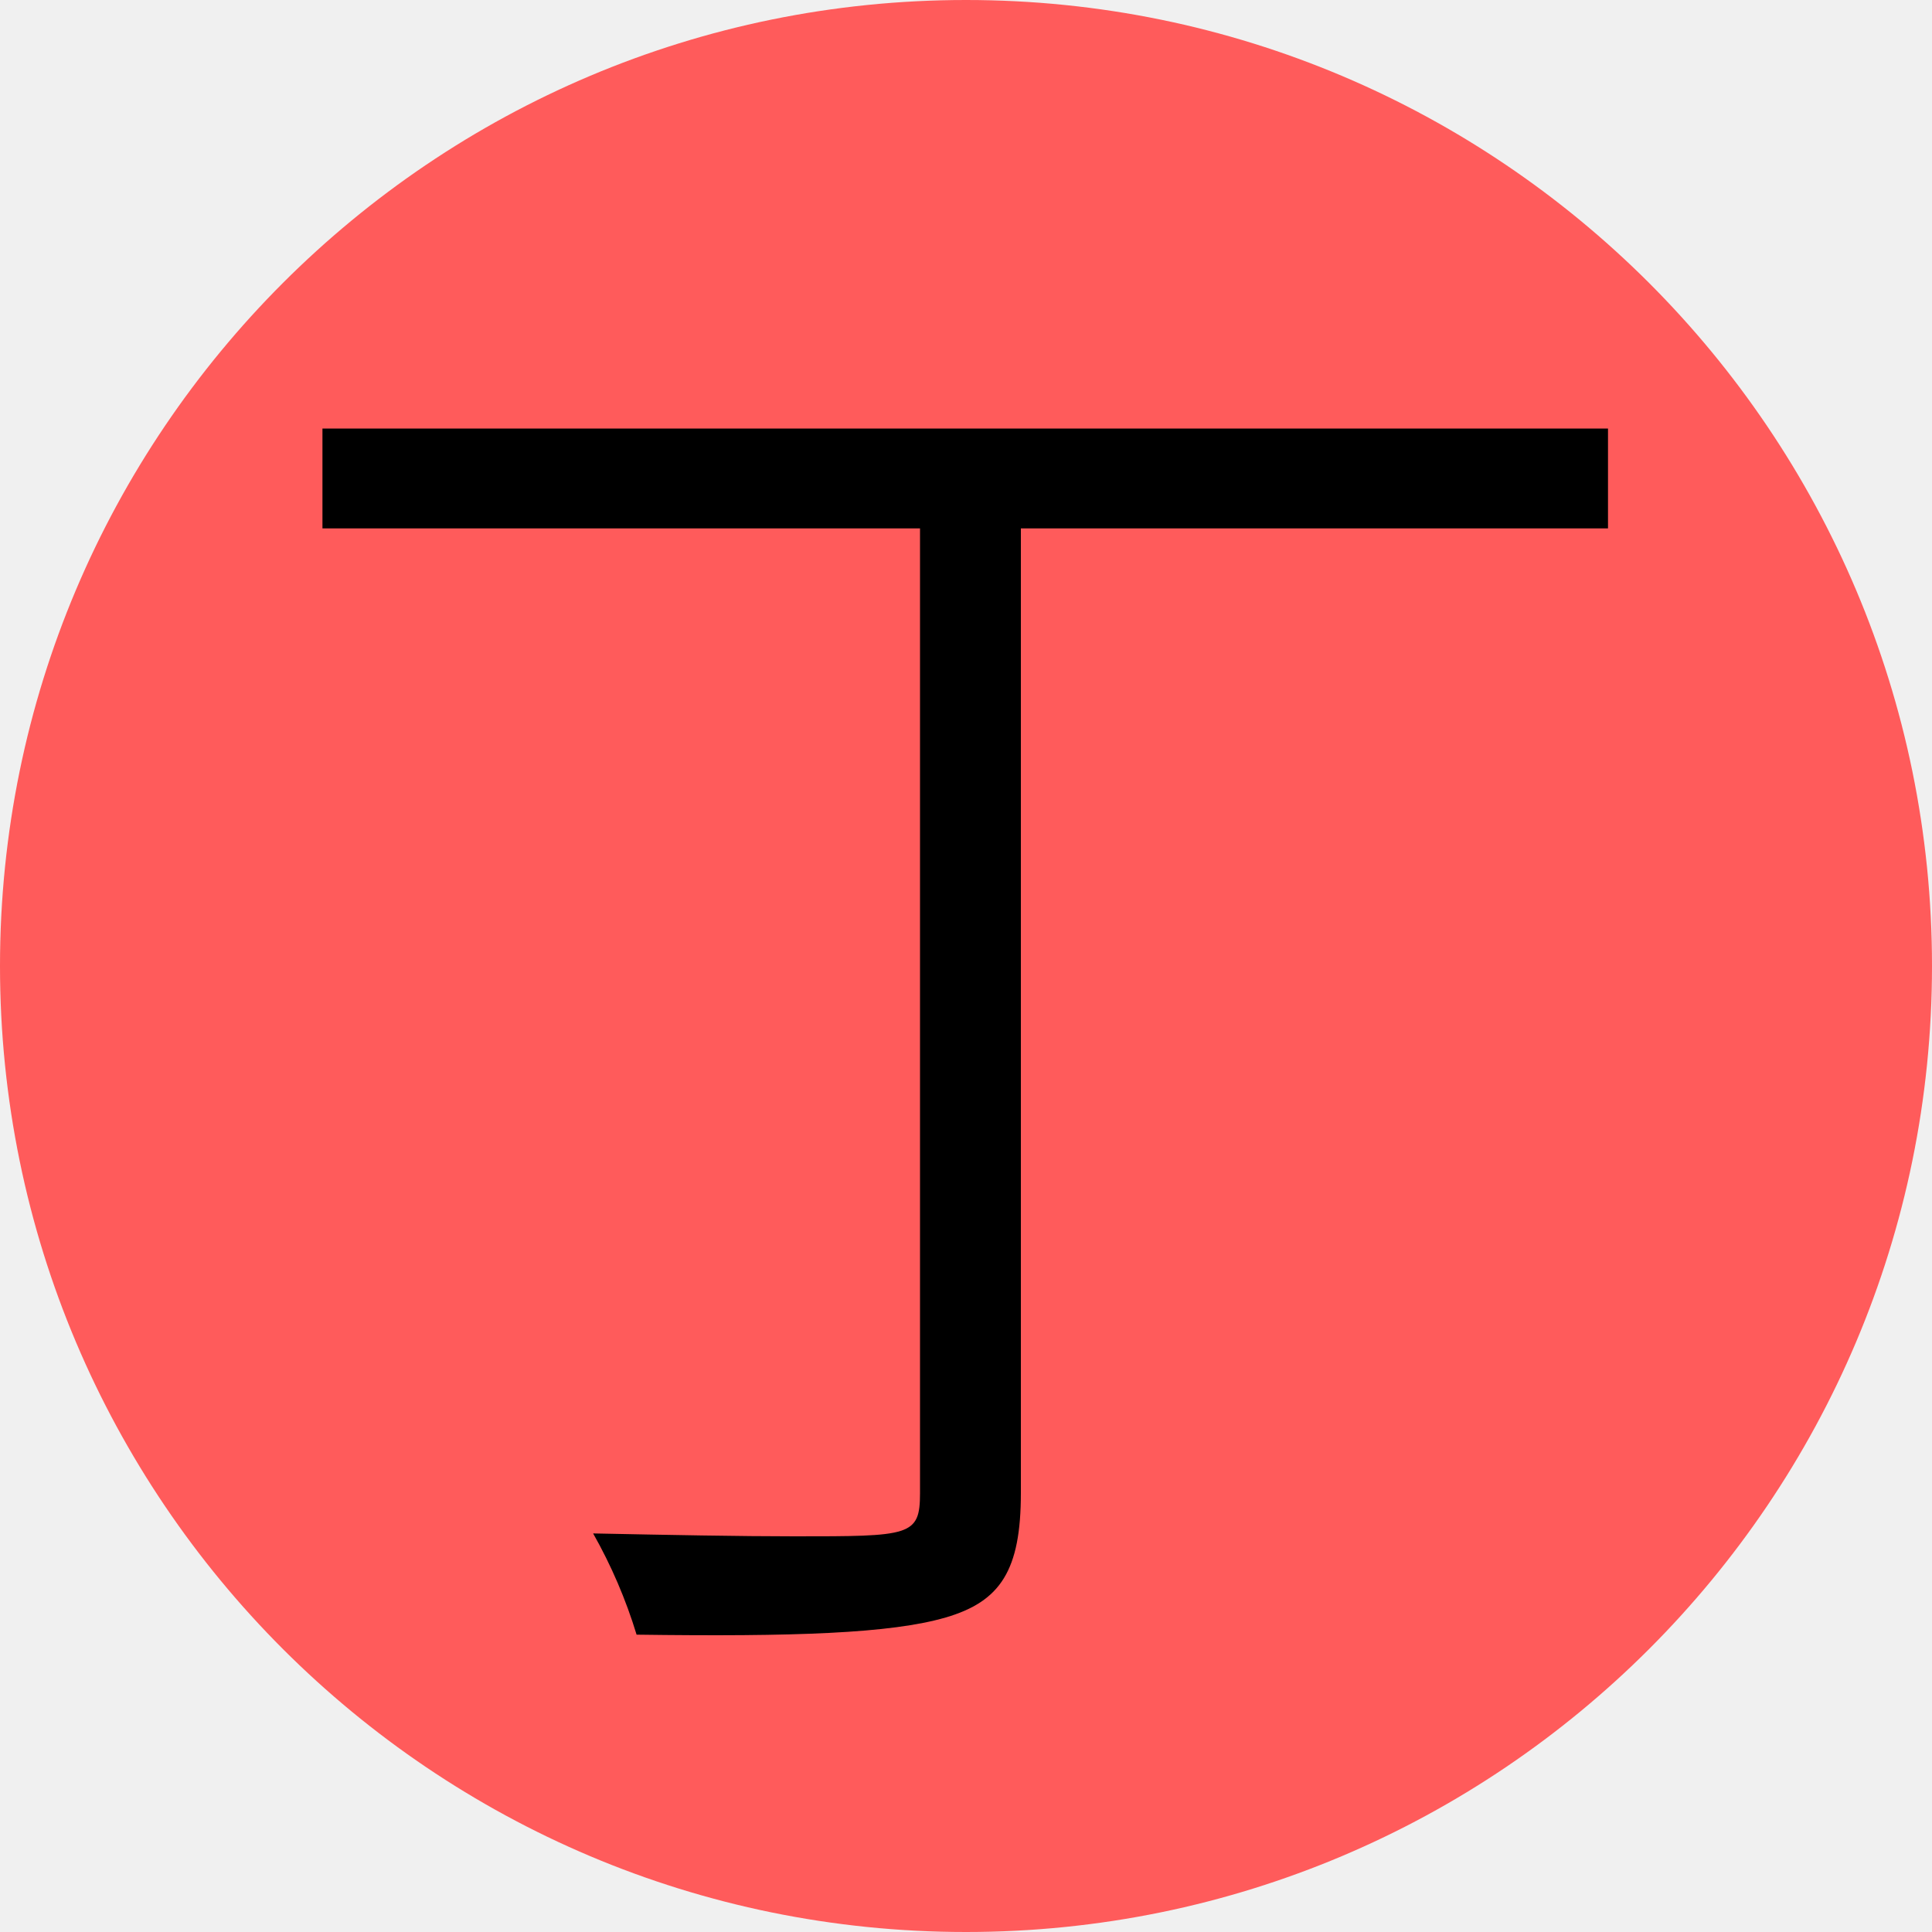
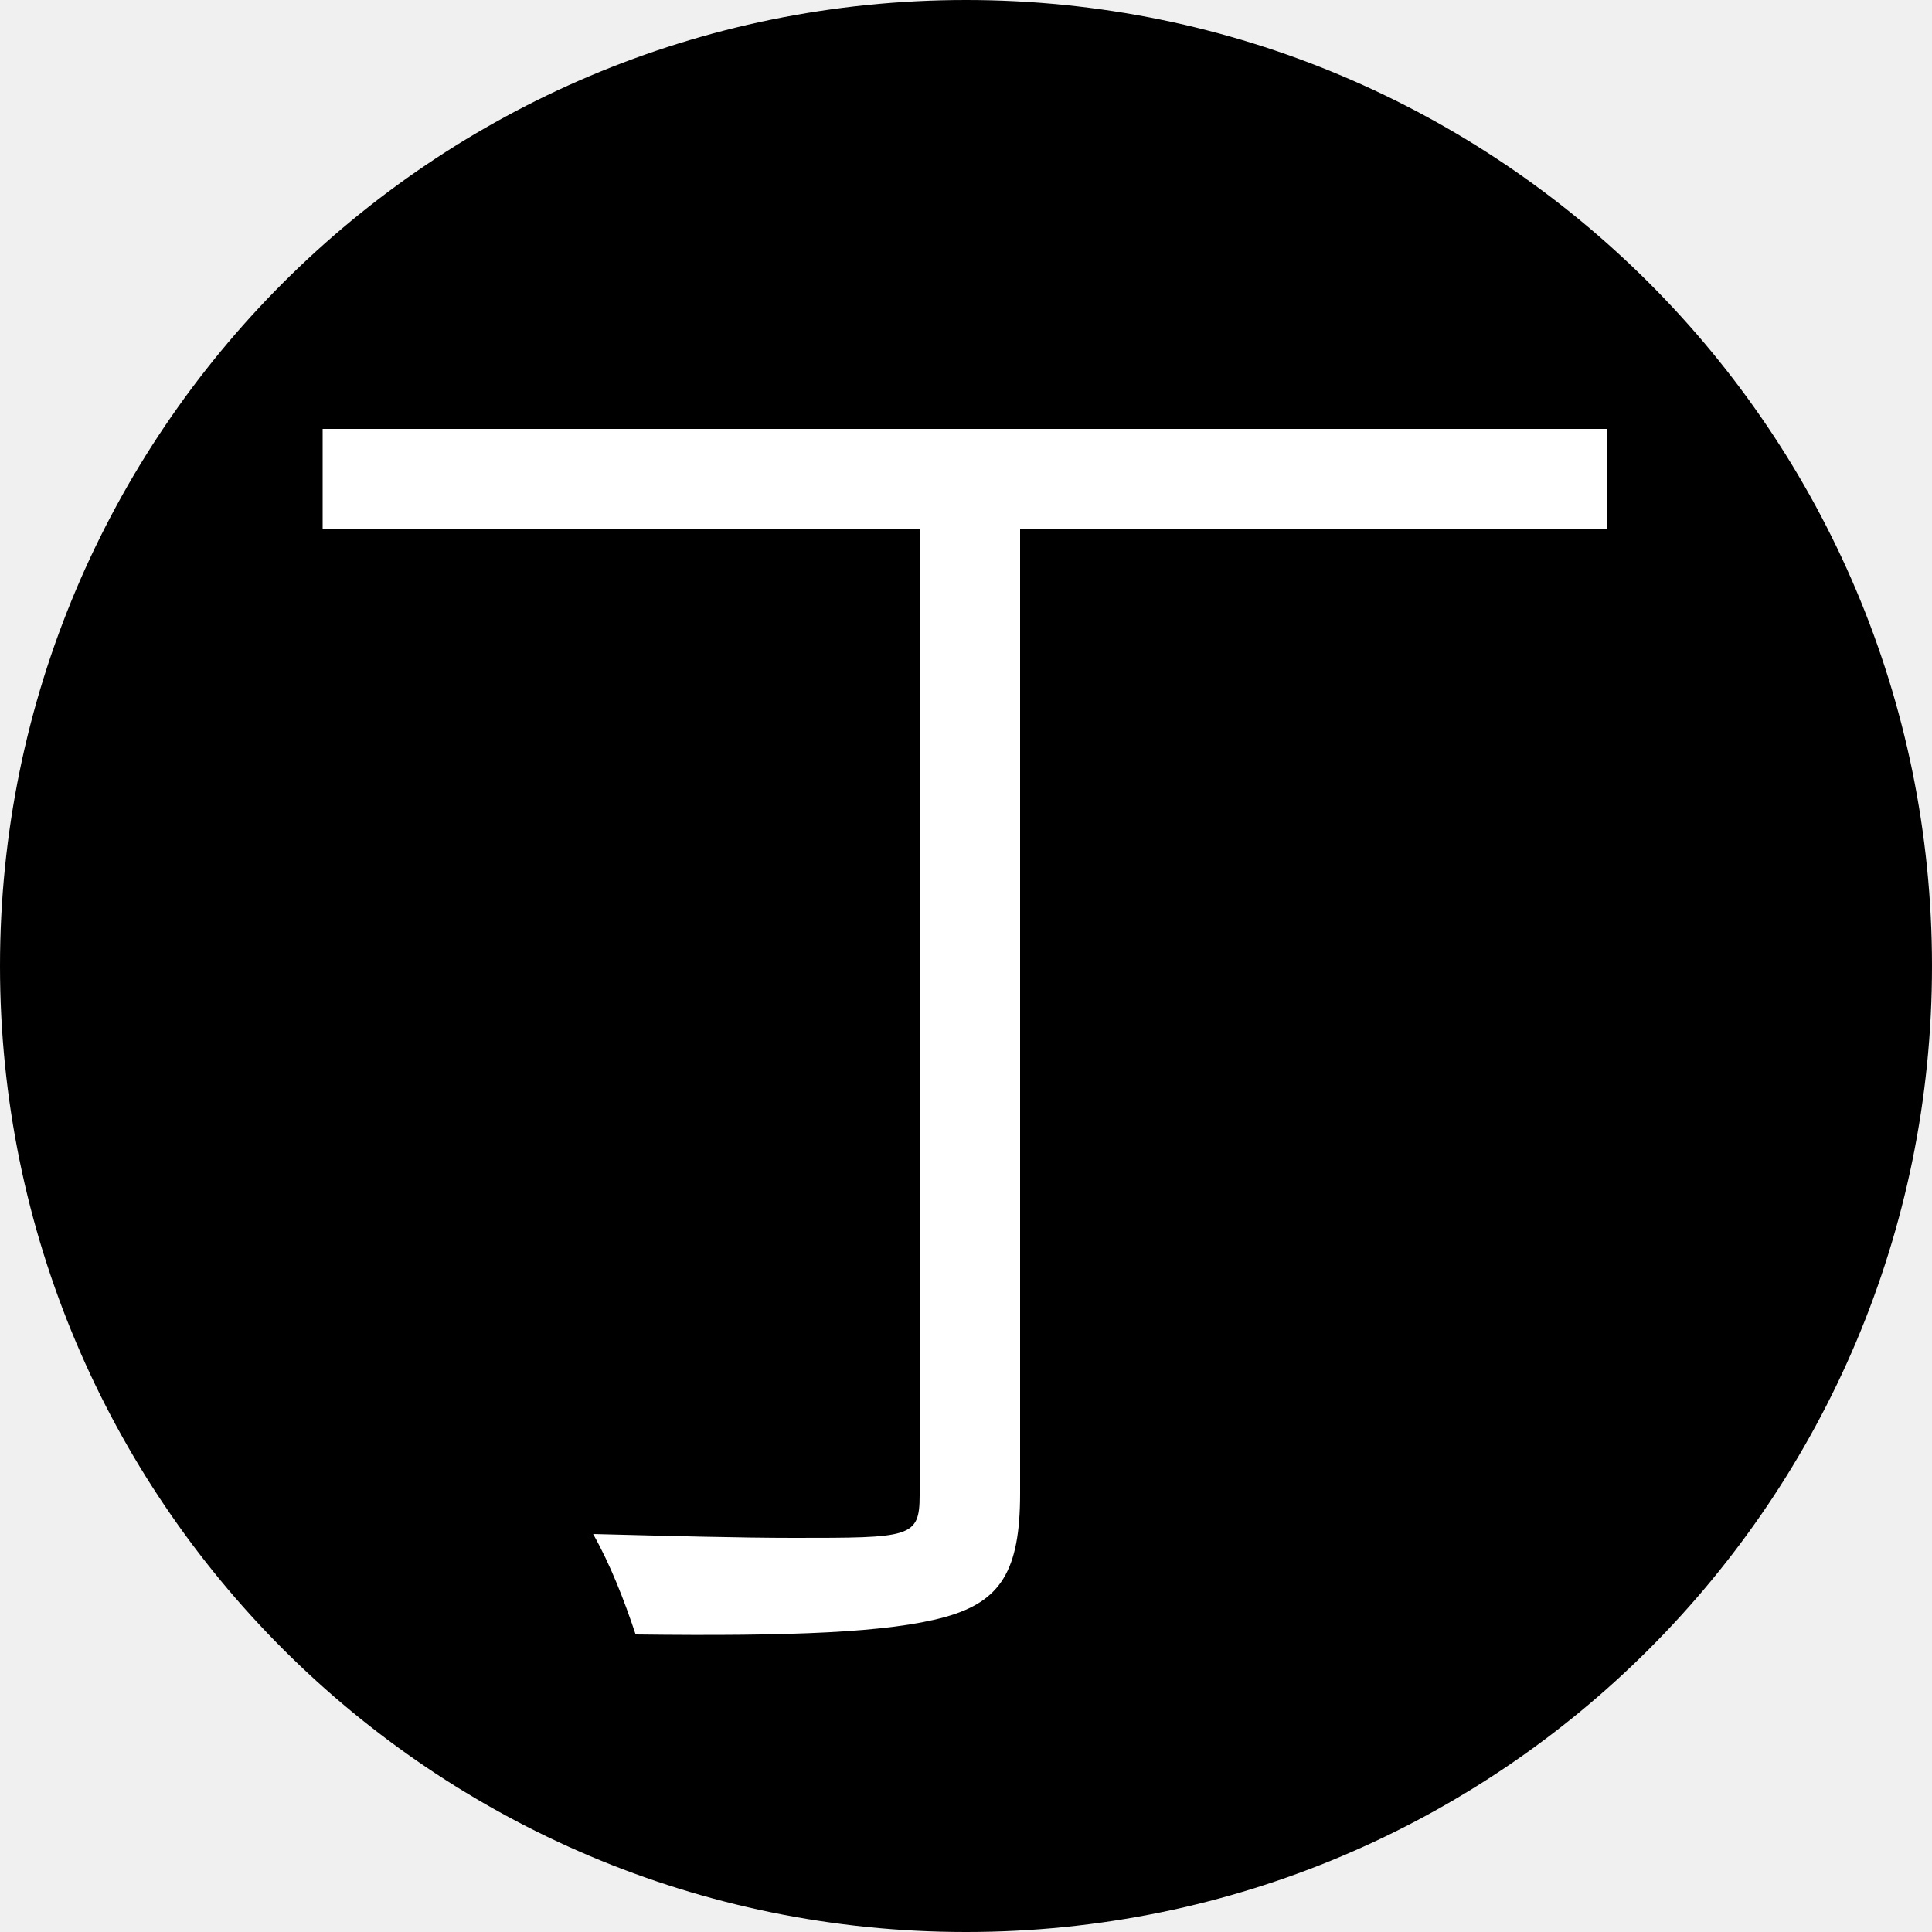
- <svg xmlns="http://www.w3.org/2000/svg" viewBox="0 0 100 100">
-   <defs>
-     <style>.cls-1{fill:#ff5b5b;}</style>
-   </defs>
-   <g id="Layer_2" data-name="Layer 2">
-     <g id="Layer_1-2" data-name="Layer 1">
-       <circle class="cls-1" cx="50" cy="50" r="50" />
-       <path d="M83.23,22.18v5.17H52.84V77.28c0,4-1.05,5.61-3.89,6.44s-7.86,1-16,.89a26,26,0,0,0-2.25-5.24c3.9.08,7.64.15,10.41.15,6,0,6.51,0,6.51-2.24V27.35H16.69V22.18Z" />
+ <svg xmlns="http://www.w3.org/2000/svg" version="1.1" id="Layer_1" x="0px" y="0px" viewBox="0 0 100 100" style="enable-background:new 0 0 100 100;" xml:space="preserve">
+   <style type="text/css">
+ 	.st0{fill:#FFFFFF;}
+ </style>
+   <g id="Layer_2_1_">
+     <g id="Layer_1-2">
+       <circle cx="50" cy="50" r="50" />
+       <path class="st0" d="M83.2,22.2v5.2H52.8v49.9c0,4-1,5.6-3.9,6.4s-7.9,1-16,0.9c-0.6-1.8-1.3-3.6-2.2-5.2    c3.9,0.1,7.6,0.2,10.4,0.2c6,0,6.5,0,6.5-2.2V27.4H16.7v-5.2H83.2z" />
    </g>
  </g>
</svg>
